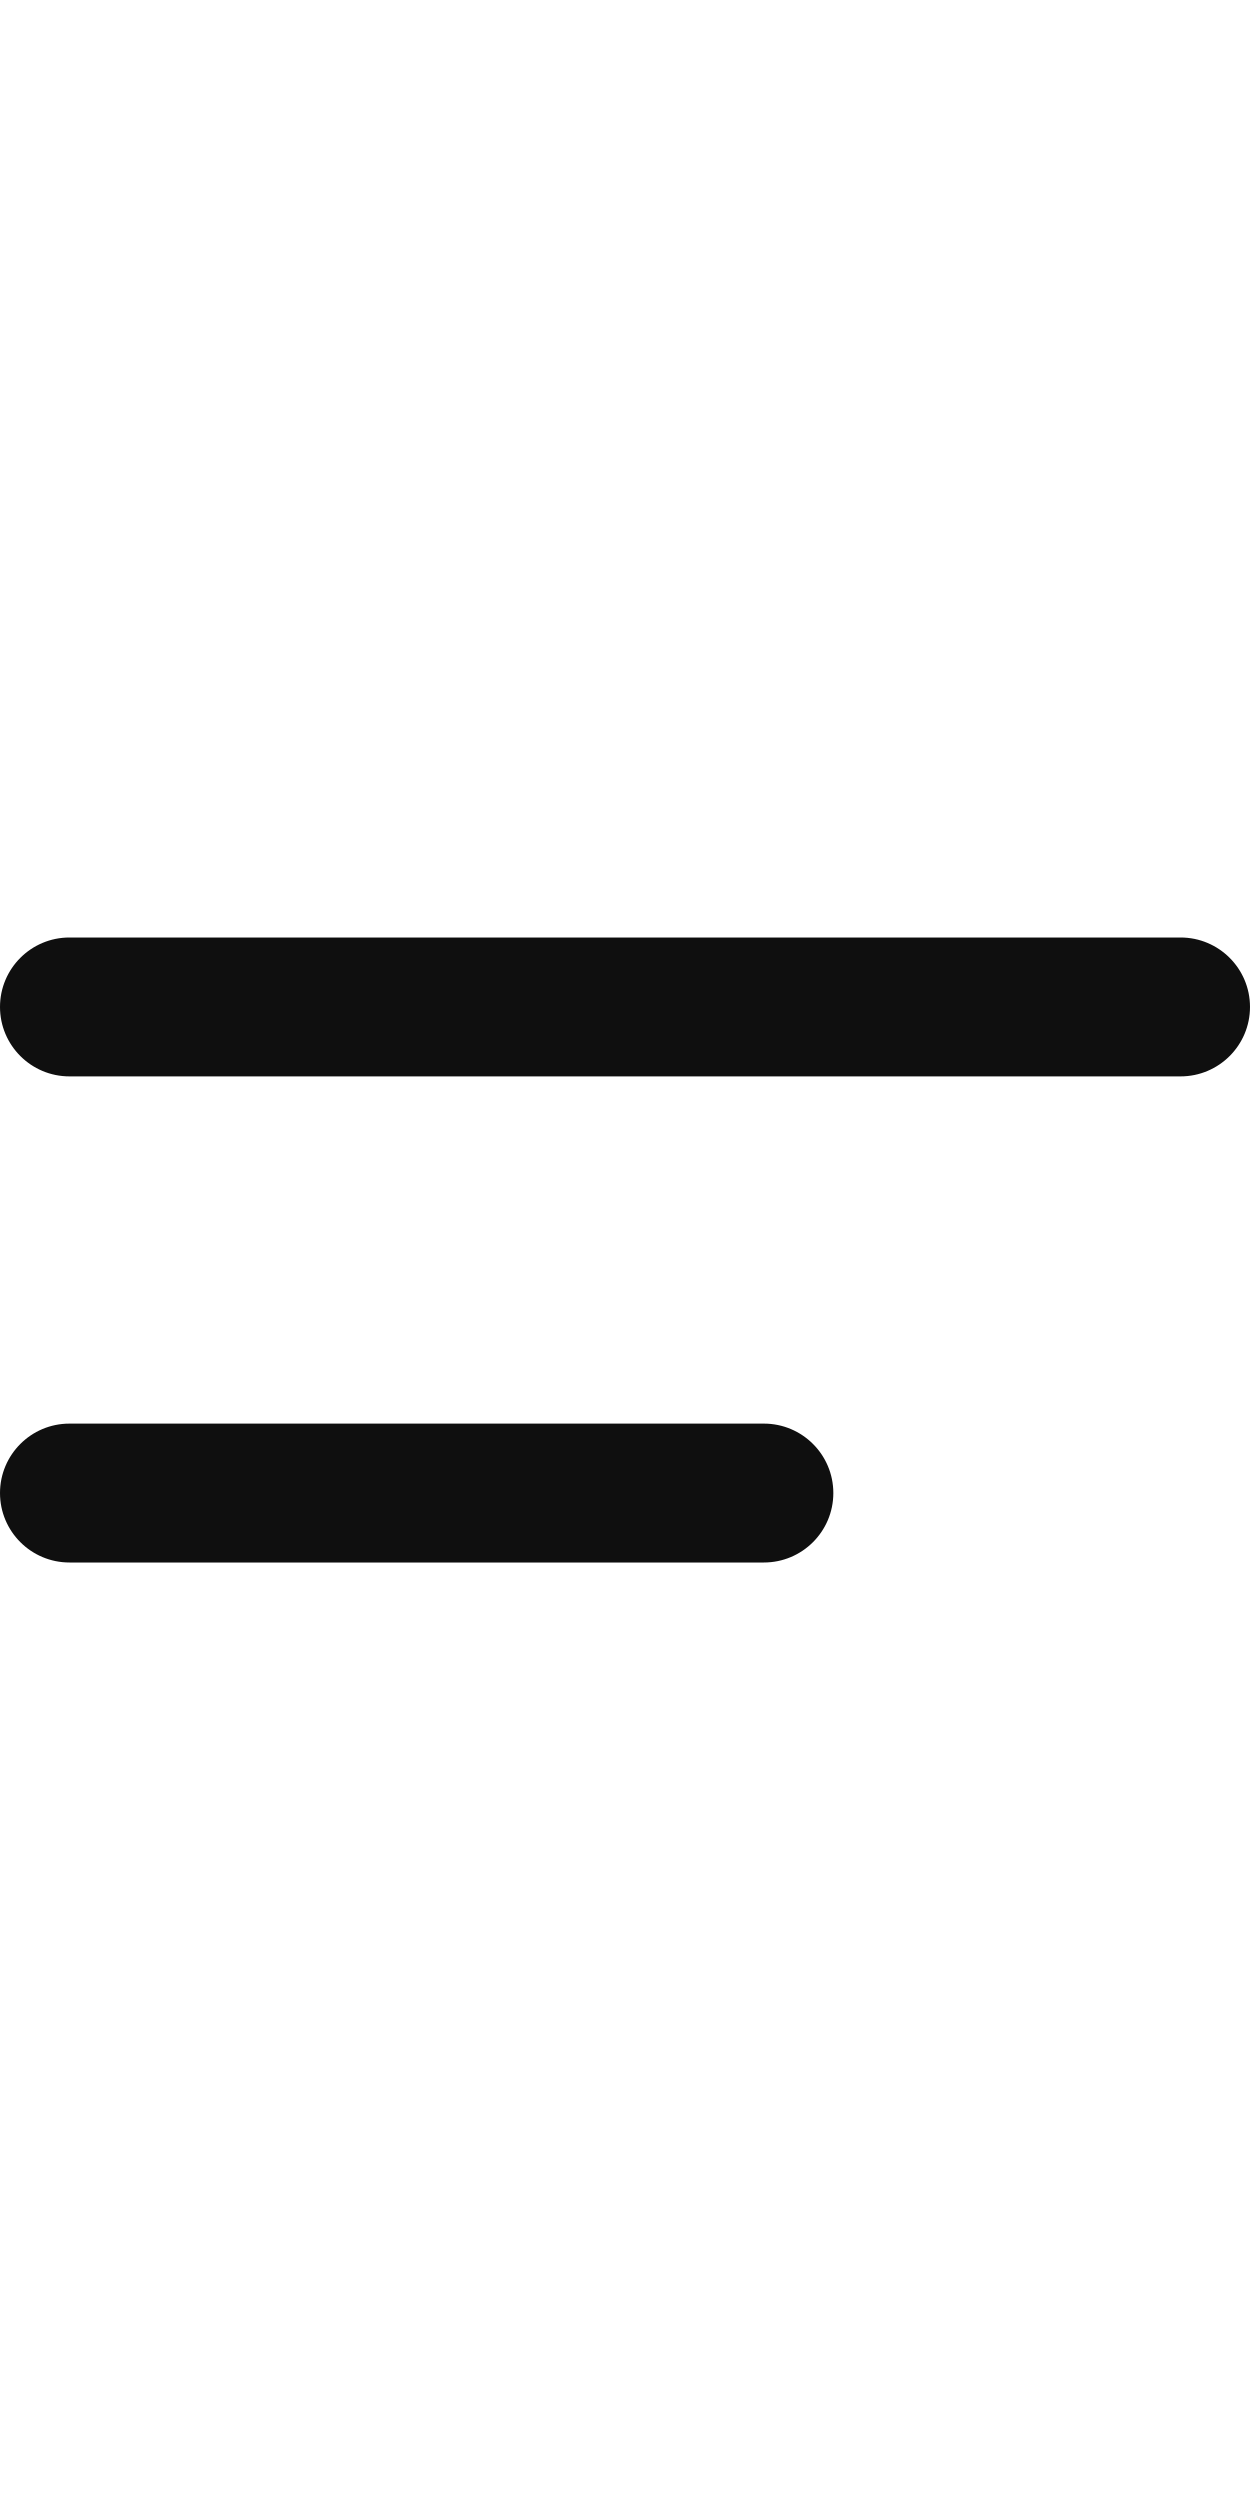
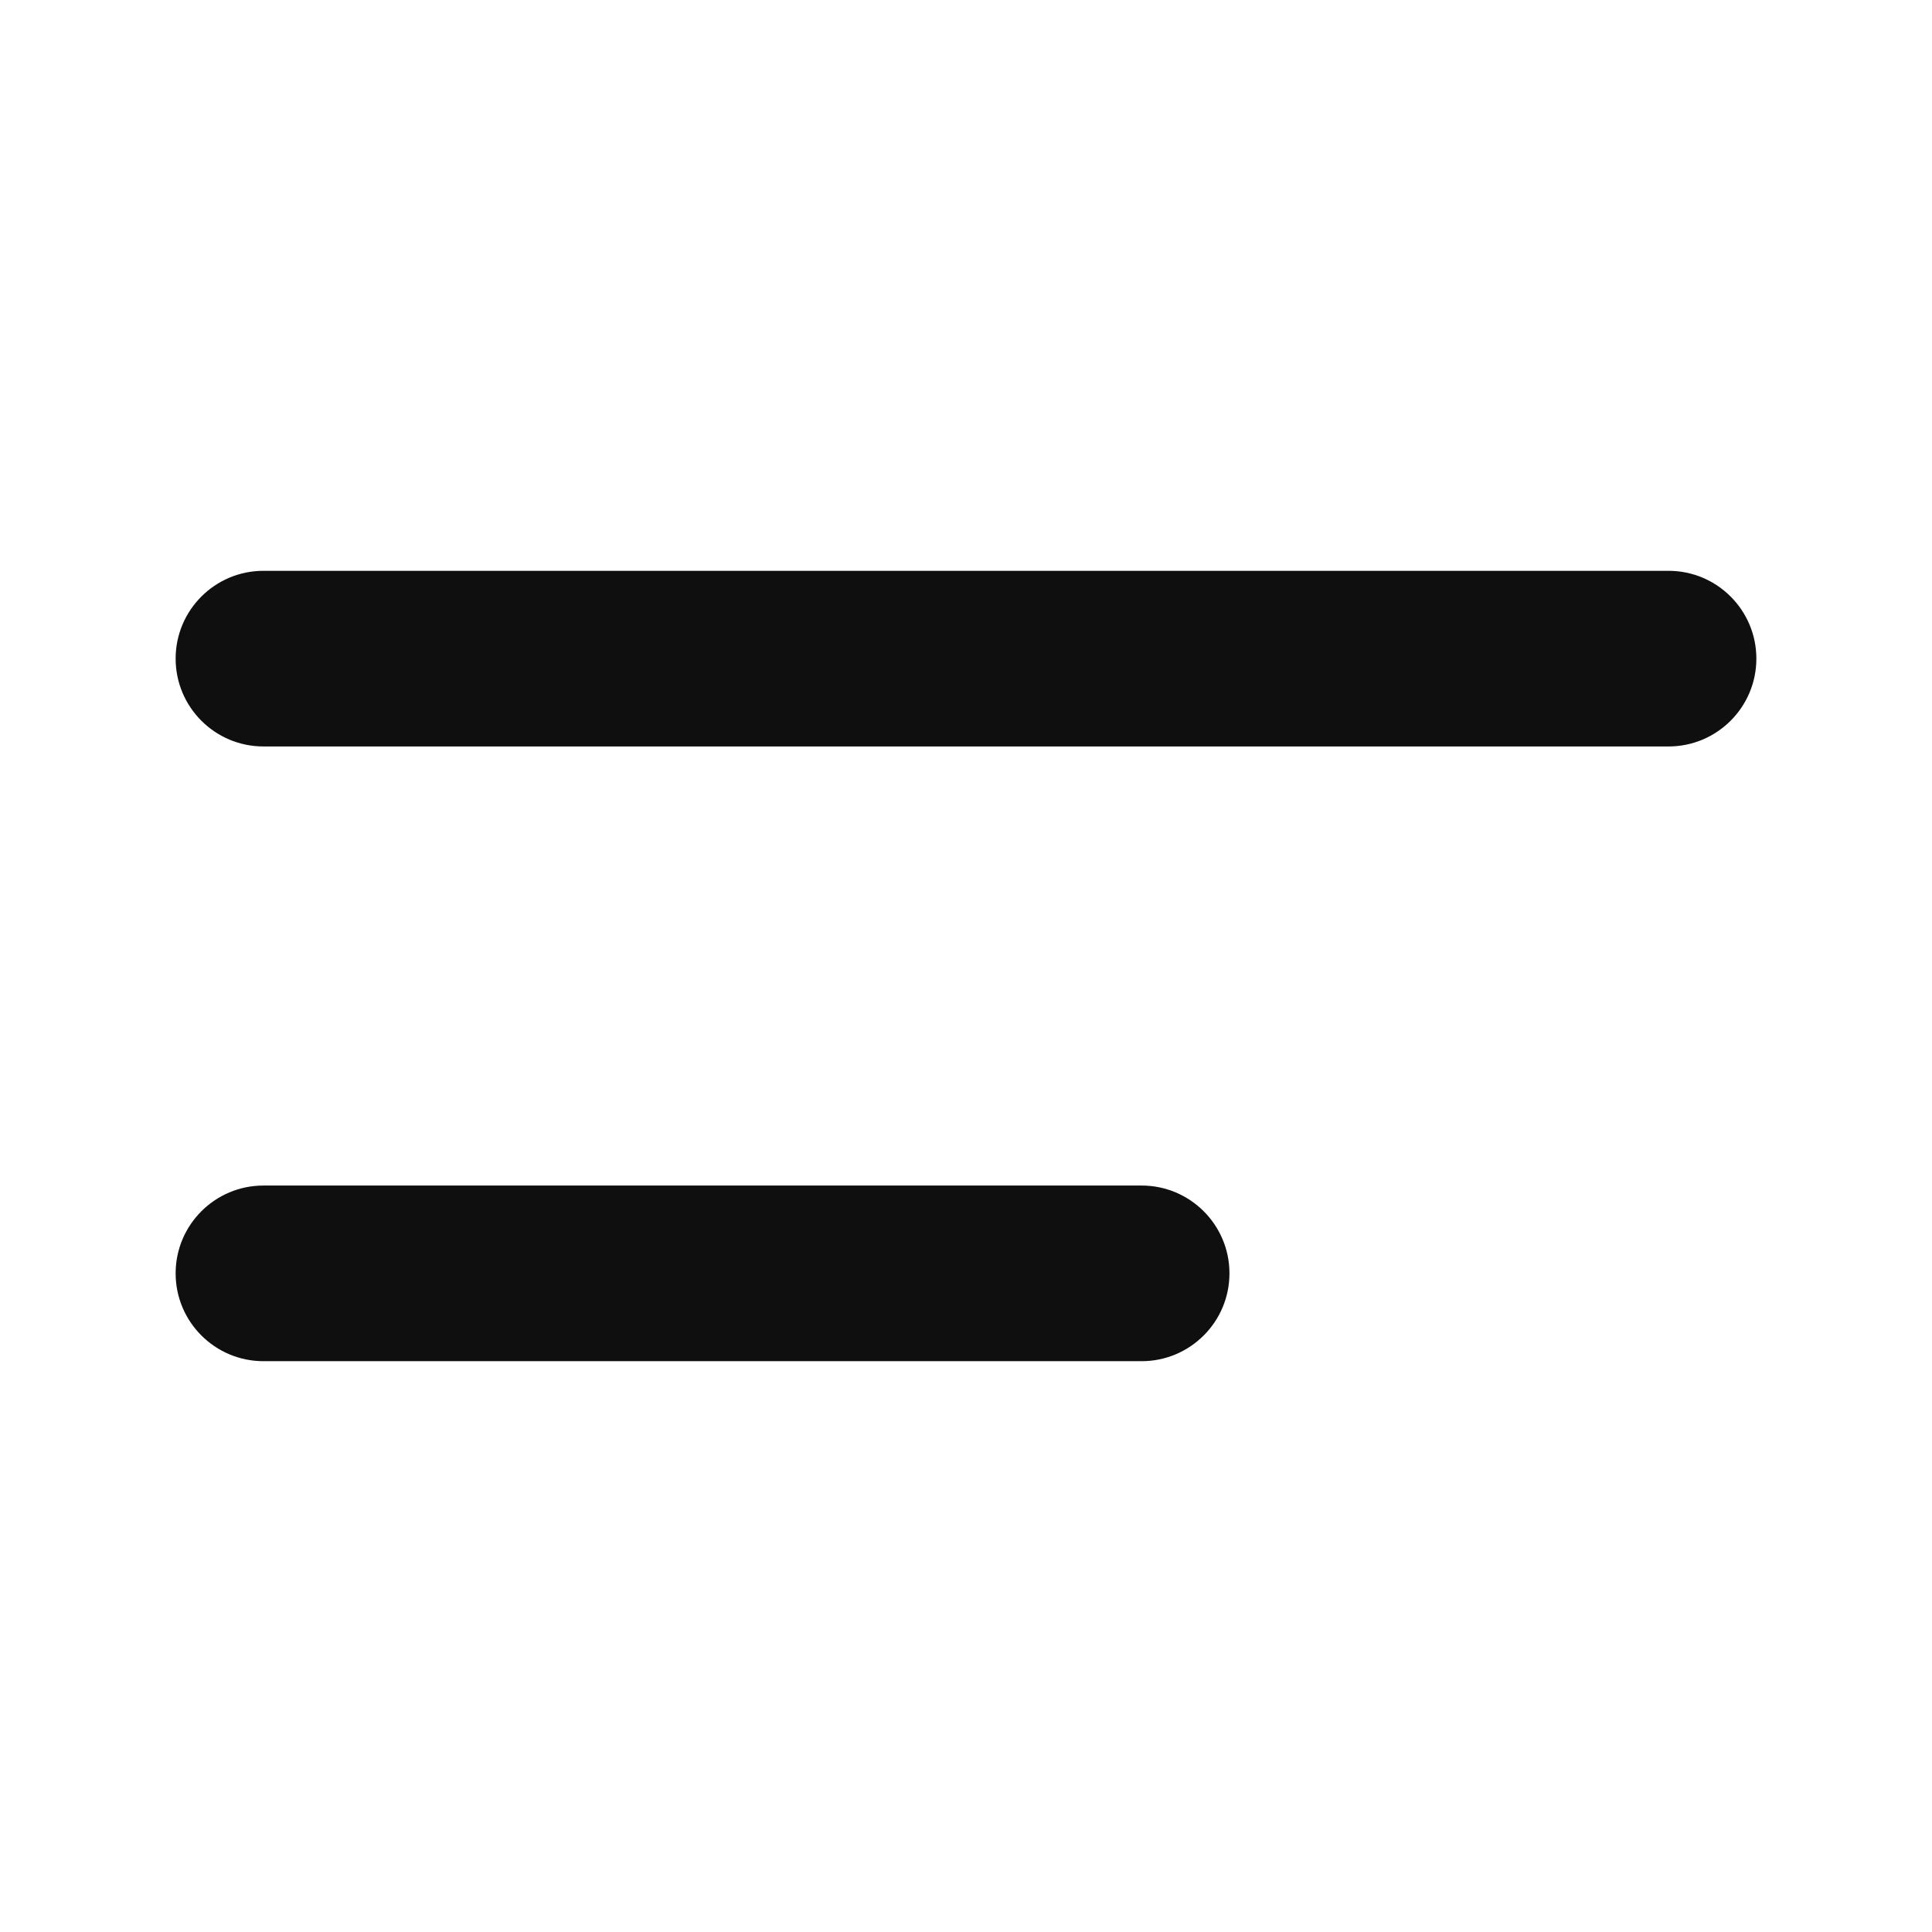
- <svg xmlns="http://www.w3.org/2000/svg" width="18" height="36" viewBox="0 0 18 36" fill="none">
-   <path d="M11 20.5C11.552 20.5 12 20.948 12 21.5C12 22.052 11.552 22.5 11 22.5H1C0.448 22.5 0 22.052 0 21.5C0 20.948 0.448 20.5 1 20.5H11ZM17 13.5C17.552 13.5 18 13.948 18 14.5C18 15.052 17.552 15.5 17 15.5H1C0.448 15.5 0 15.052 0 14.5C0 13.948 0.448 13.5 1 13.5H17Z" fill="#0F0F0F" />
+ <svg xmlns="http://www.w3.org/2000/svg" width="22" height="22" viewBox="0 0 22 22" fill="none">
+   <path d="M13 13.5C13.552 13.5 14 13.948 14 14.5C14 15.052 13.552 15.5 13 15.5H3C2.448 15.5 2 15.052 2 14.5C2 13.948 2.448 13.5 3 13.5H13ZM19 6.5C19.552 6.5 20 6.948 20 7.5C20 8.052 19.552 8.5 19 8.5H3C2.448 8.5 2 8.052 2 7.5C2 6.948 2.448 6.5 3 6.5H19Z" fill="#0F0F0F" />
</svg>
